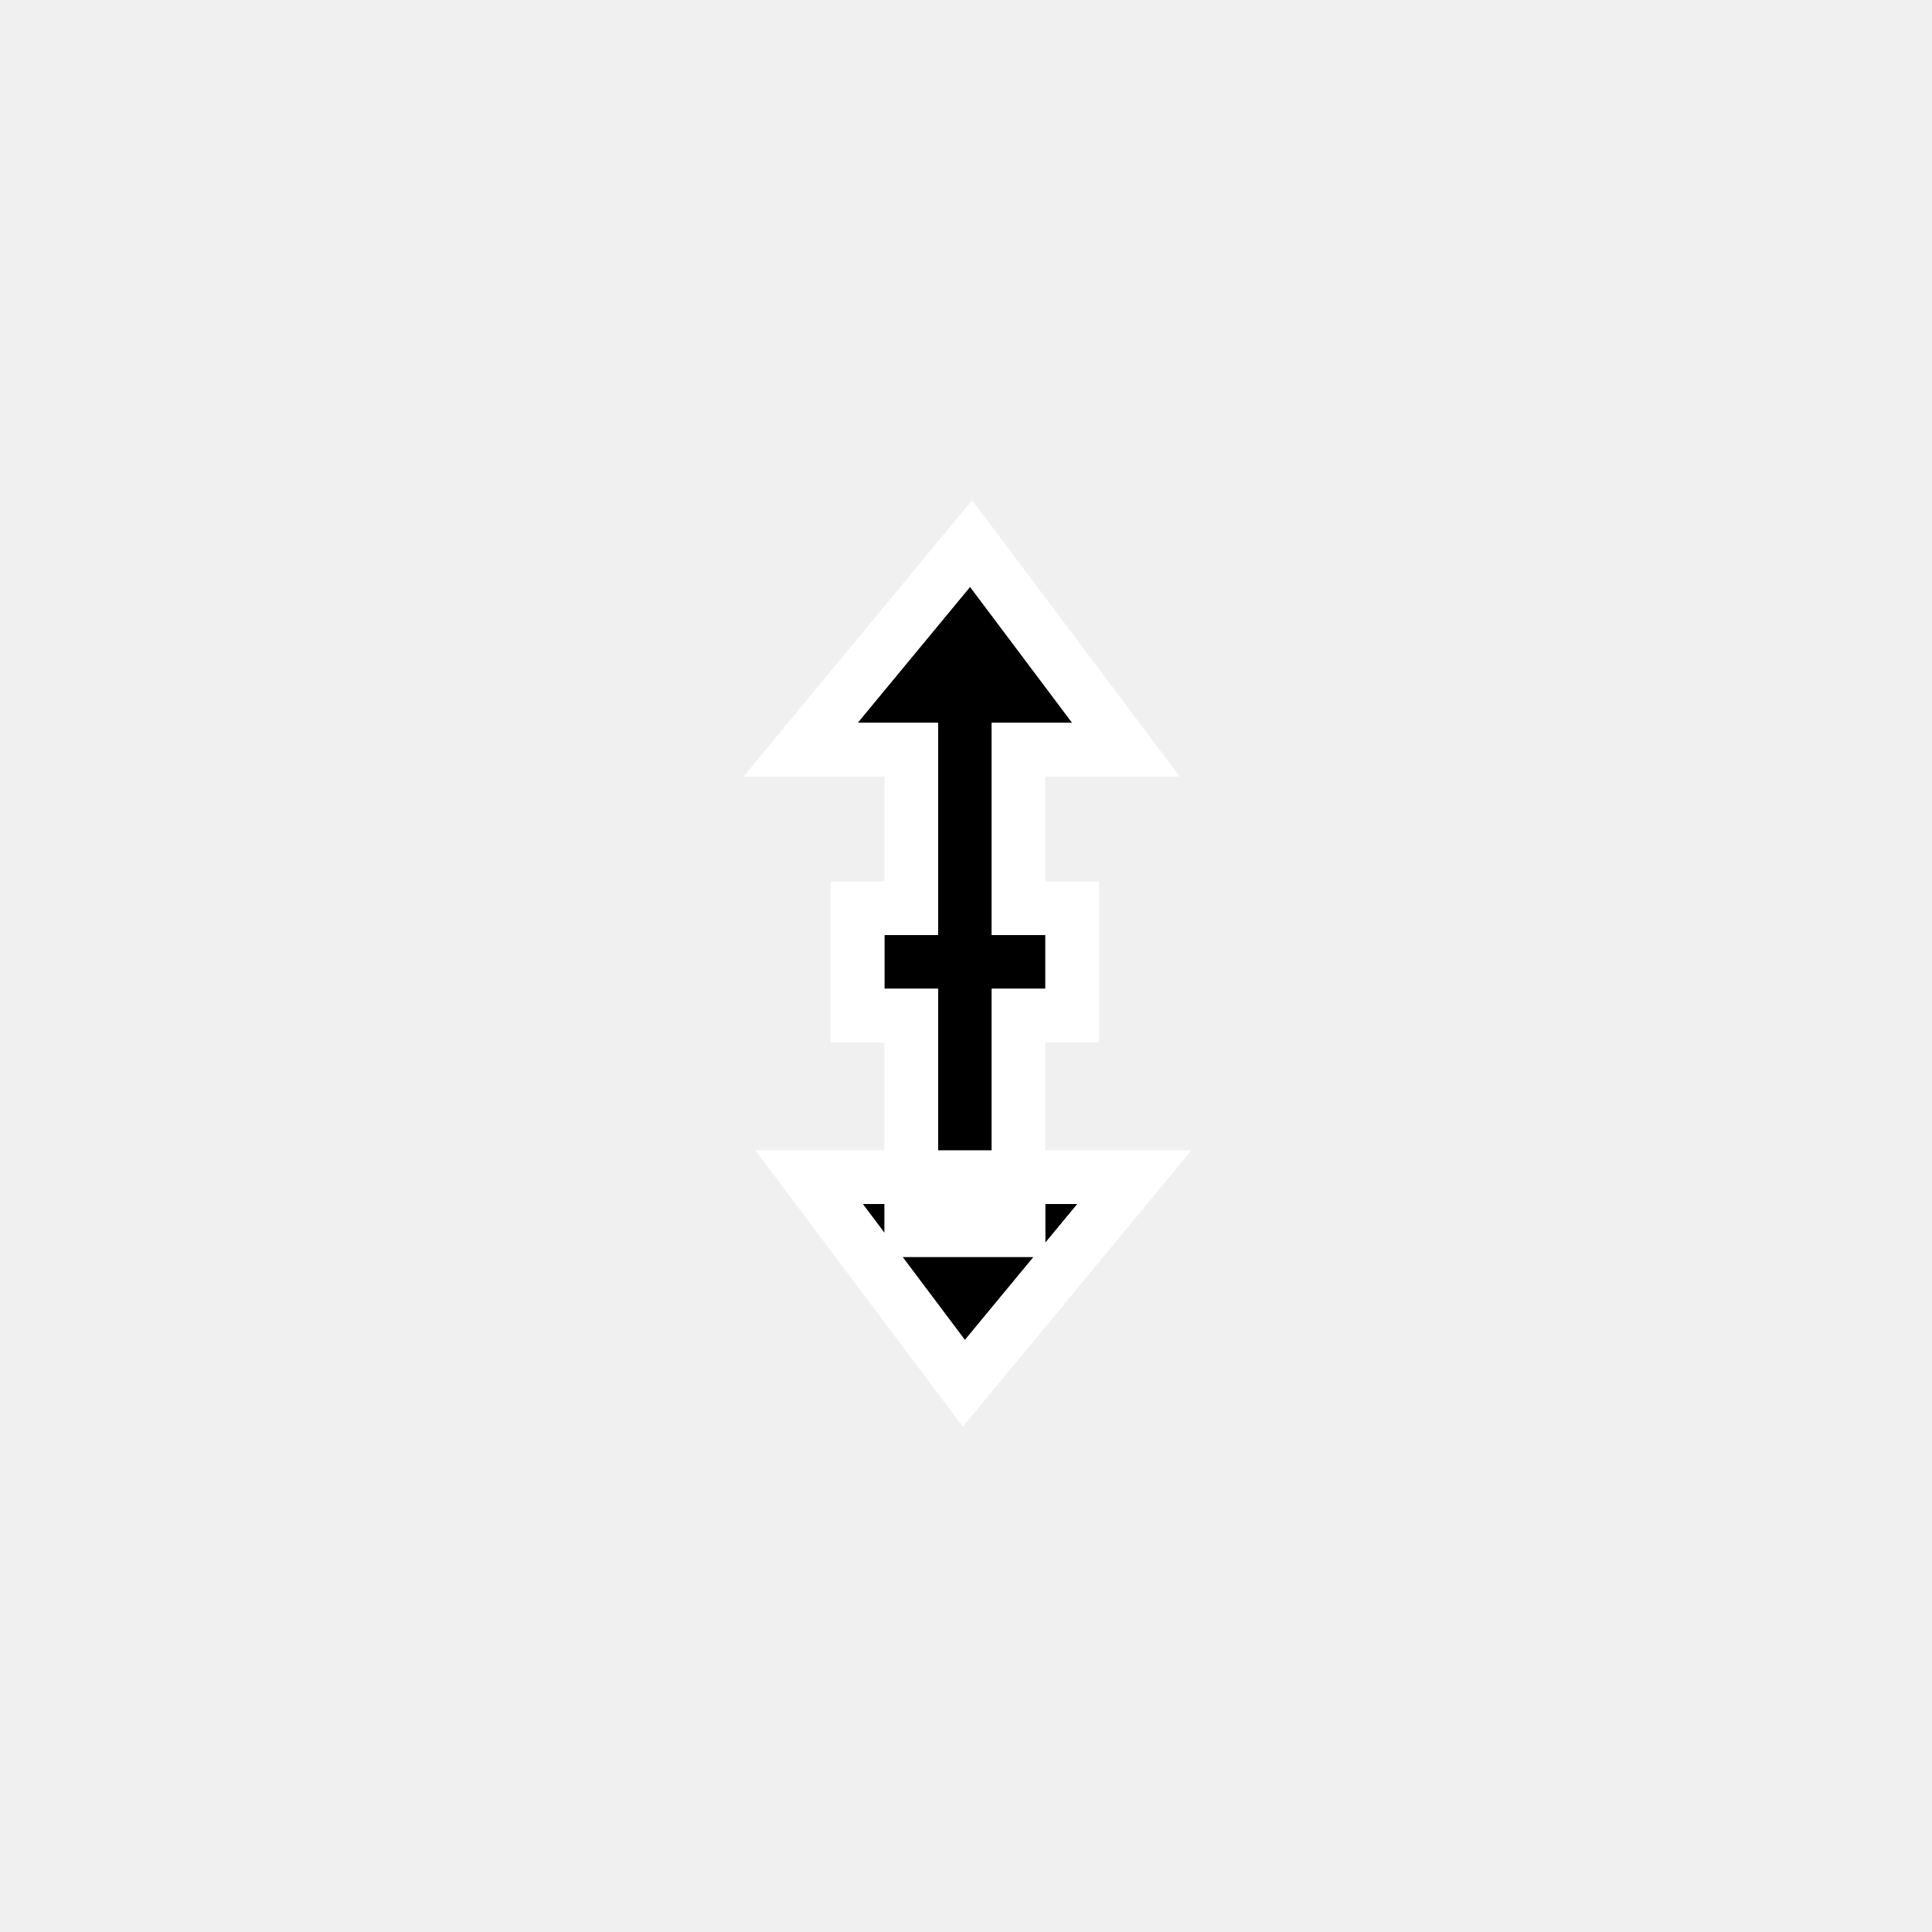
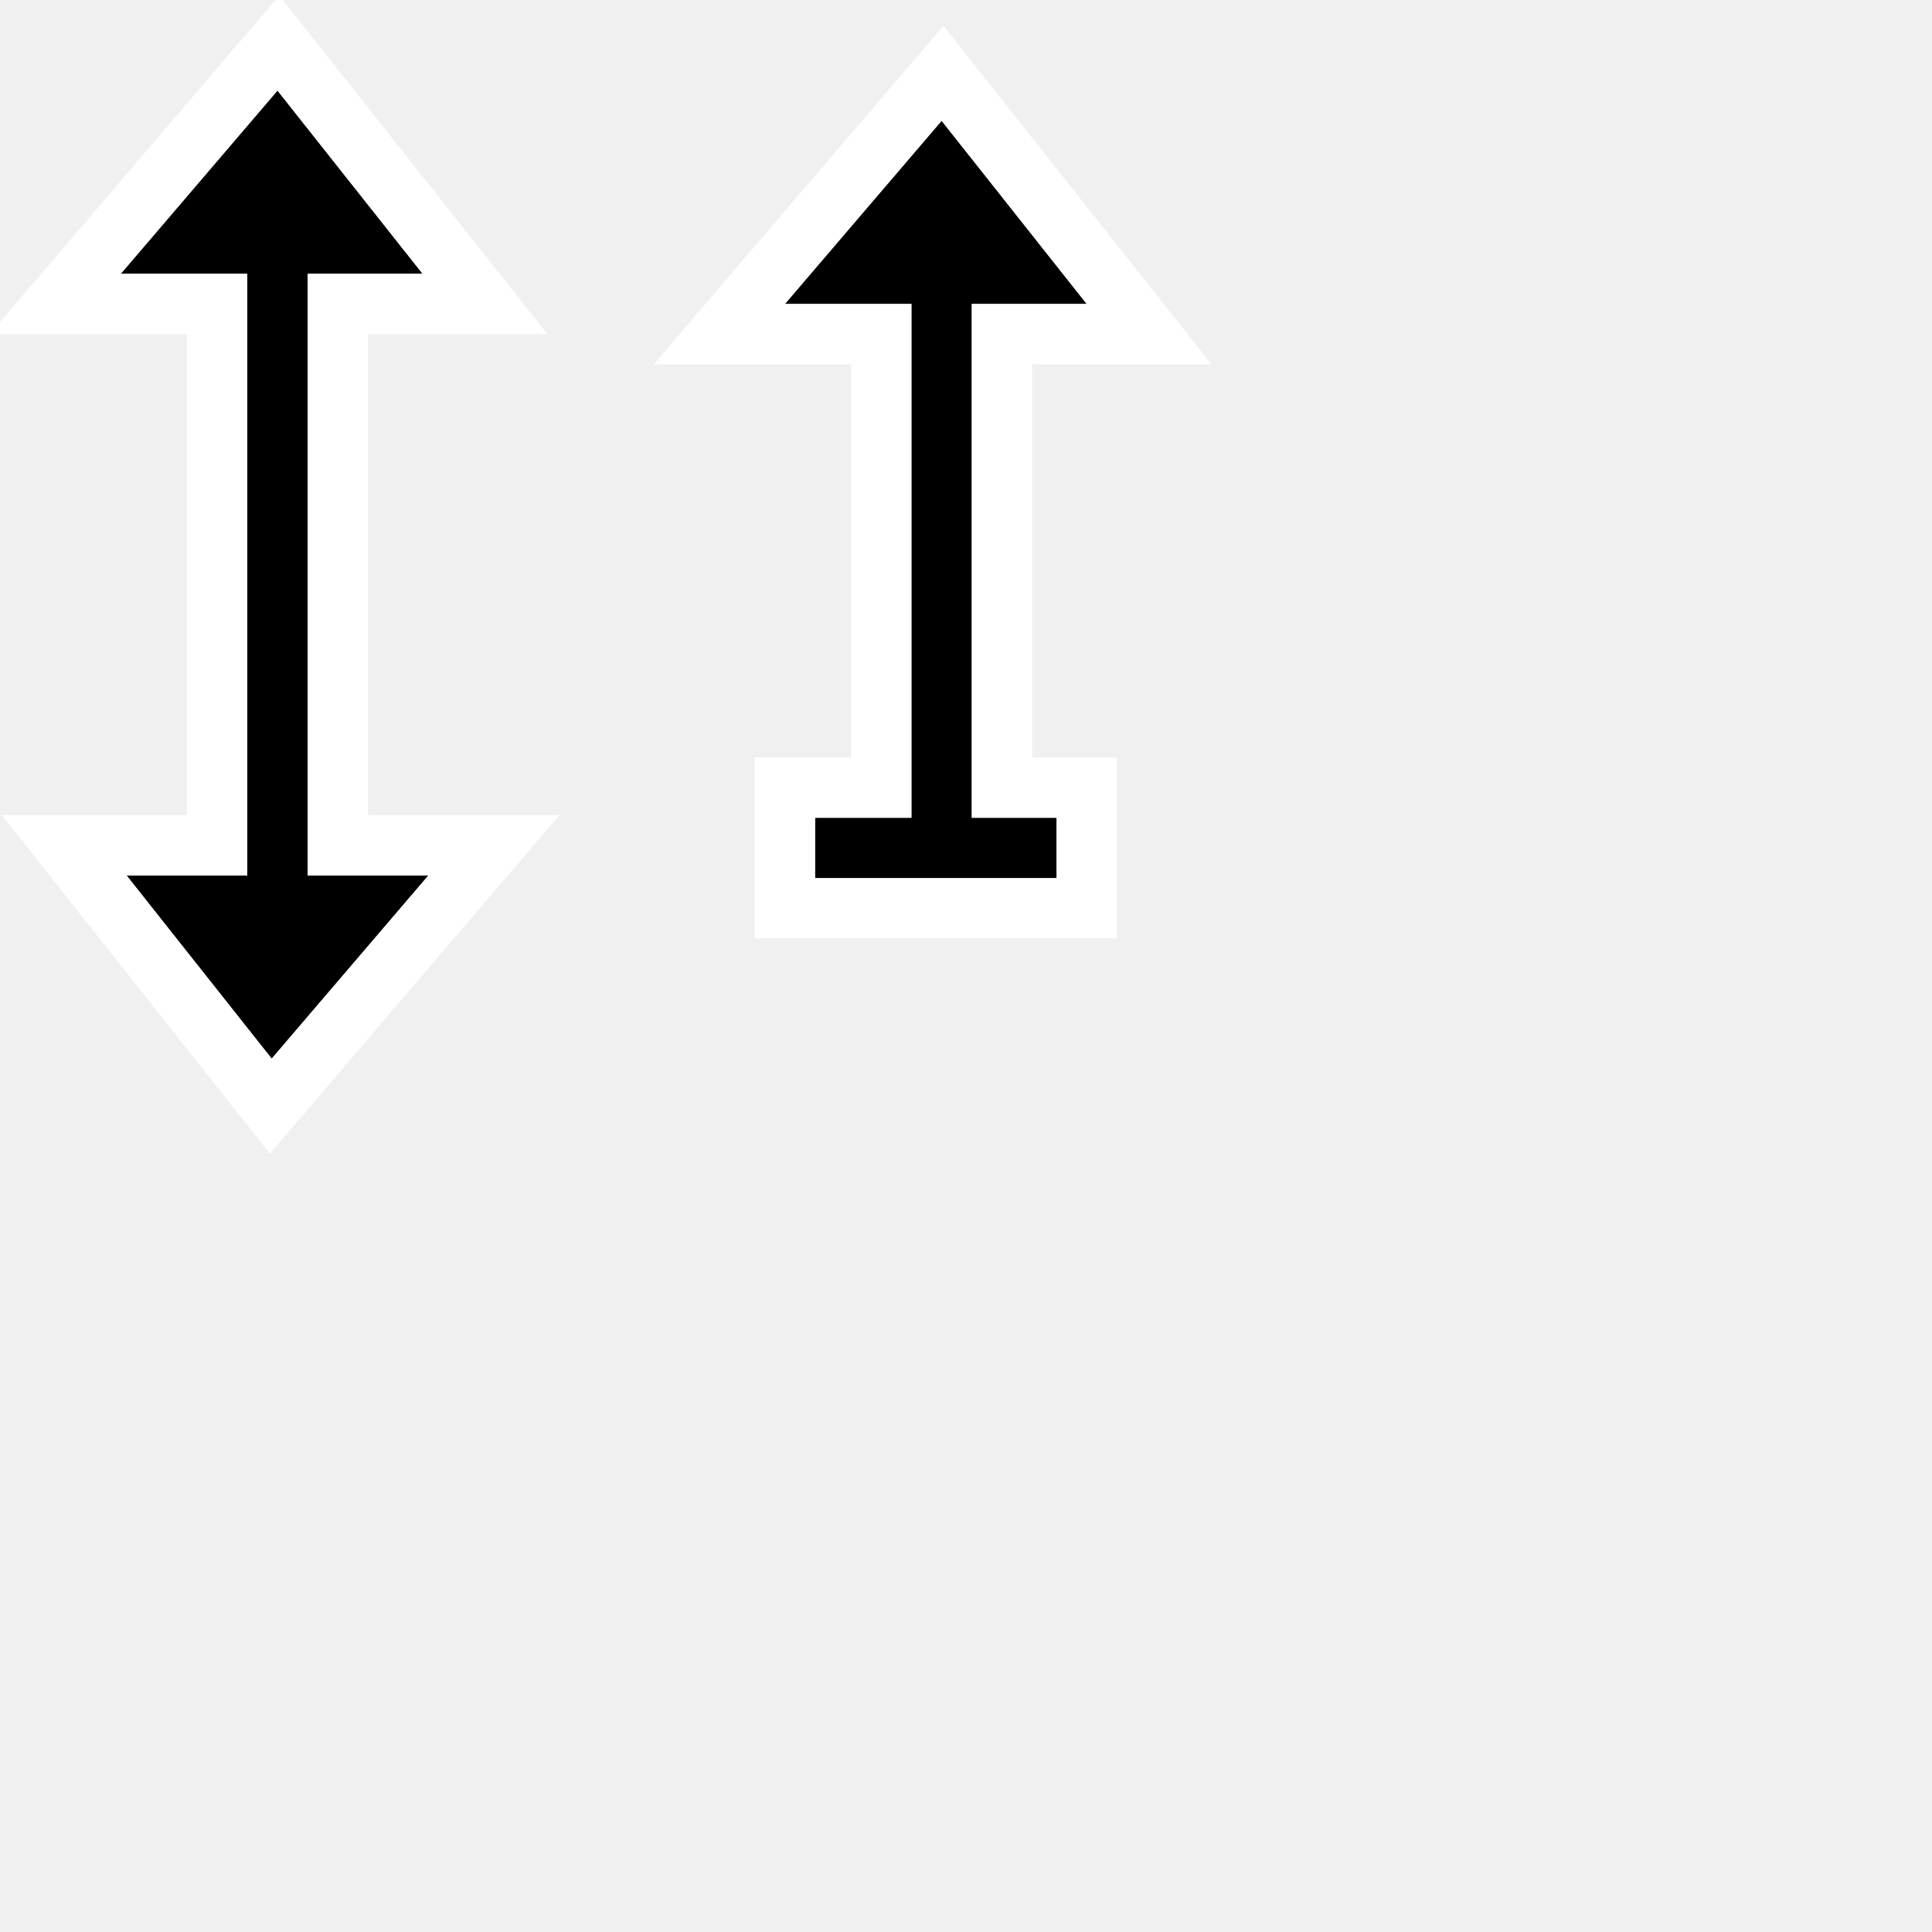
- <svg xmlns="http://www.w3.org/2000/svg" xmlns:xlink="http://www.w3.org/1999/xlink" width="36px" height="36px" viewBox="0 0 36 36" version="1.1">
+ <svg xmlns="http://www.w3.org/2000/svg" width="32" height="32" viewBox="0 0 32 32" fill="none">
+   <g clip-path="url(#clip0_613_8)">
+     <mask id="path-1-outside-1_613_8" maskUnits="userSpaceOnUse" x="-1" y="-0.465" width="11" height="20" fill="black">
+       <rect fill="white" x="-1" y="-0.465" width="11" height="20" />
+       <path fill-rule="evenodd" clip-rule="evenodd" d="M4.596 1.5L2 4.535H4.096L4.096 14.5H2.096L4.5 17.535L7.096 14.5H5.096L5.096 4.535H7L4.596 1.5Z" />
+     </mask>
+     <path fill-rule="evenodd" clip-rule="evenodd" d="M4.596 1.5L2 4.535H4.096L4.096 14.5H2.096L4.5 17.535L7.096 14.5H5.096L5.096 4.535H7L4.596 1.5Z" fill="black" />
+     <path d="M2 4.535L1.24 3.885L-0.172 5.535H2V4.535ZM4.596 1.5L5.38 0.879L4.626 -0.073L3.836 0.85L4.596 1.5ZM4.096 4.535H5.096V3.535H4.096V4.535ZM4.096 14.5V15.5H5.096V14.5H4.096ZM2.096 14.5L2.096 13.5H0.029L1.312 15.121L2.096 14.5ZM4.5 17.535L3.716 18.156L4.47 19.108L5.26 18.185L4.5 17.535ZM7.096 14.5L7.856 15.15L9.268 13.5H7.096V14.5ZM5.096 14.5H4.096V15.5H5.096V14.5ZM5.096 4.535V3.535H4.096V4.535H5.096ZM7 4.535V5.535H9.068L7.784 3.914L7 4.535ZM2.76 5.185L5.356 2.15L3.836 0.85L1.24 3.885L2.76 5.185ZM4.096 3.535H2V5.535H4.096V3.535ZM3.096 4.535L3.096 14.5H5.096L5.096 4.535H3.096ZM4.096 13.5H2.096L2.096 15.5H4.096V13.5ZM1.312 15.121L3.716 18.156L5.284 16.914L2.88 13.879L1.312 15.121ZM5.26 18.185L7.856 15.15L6.336 13.85L3.74 16.885L5.26 18.185ZM7.096 13.5H5.096V15.5H7.096V13.5ZM6.096 14.5L6.096 4.535H4.096L4.096 14.5H6.096ZM7 3.535H5.096V5.535H7V3.535ZM3.812 2.121L6.216 5.156L7.784 3.914L5.38 0.879L3.812 2.121Z" fill="white" mask="url(#path-1-outside-1_613_8)" />
+     <mask id="path-3-outside-2_613_8" maskUnits="userSpaceOnUse" x="10" y="-0.455" width="11" height="16" fill="black">
+       <rect fill="white" x="10" y="-0.455" width="11" height="16" />
+       <path fill-rule="evenodd" clip-rule="evenodd" d="M15.596 2L13 5.035L15.096 5.035L15.096 13.545L13.5 13.545L13.5 14.545L15.096 14.545L16.096 14.545L17.5 14.545L17.5 13.545L16.096 13.545L16.096 5.035L18 5.035L15.596 2Z" />
+     </mask>
+     <path fill-rule="evenodd" clip-rule="evenodd" d="M15.596 2L13 5.035L15.096 5.035L15.096 13.545L13.5 13.545L13.5 14.545L15.096 14.545L16.096 14.545L17.5 14.545L17.5 13.545L16.096 13.545L16.096 5.035L18 5.035L15.596 2Z" fill="black" />
+     <path d="M13 5.035L12.24 4.385L10.829 6.035L13 6.035L13 5.035ZM15.596 2L16.38 1.379L15.626 0.427L14.836 1.35L15.596 2ZM15.096 5.035L16.096 5.035L16.096 4.035L15.096 4.035L15.096 5.035ZM15.096 13.545L15.096 14.545L16.096 14.545L16.096 13.545L15.096 13.545ZM13.5 13.545L13.5 12.545L12.5 12.545L12.5 13.545L13.5 13.545ZM13.5 14.545L12.5 14.545L12.5 15.545L13.5 15.545L13.5 14.545ZM15.096 14.545L15.096 13.545L15.096 14.545ZM16.096 14.545L16.096 15.545L16.096 14.545ZM17.5 14.545L17.5 15.545L18.5 15.545L18.5 14.545L17.5 14.545ZM17.5 13.545L18.5 13.545L18.5 12.545L17.5 12.545L17.5 13.545ZM16.096 13.545L15.096 13.545L15.096 14.545L16.096 14.545L16.096 13.545ZM16.096 5.035L16.096 4.035L15.096 4.035L15.096 5.035L16.096 5.035ZM18 5.035L18 6.035L20.068 6.035L18.784 4.414L18 5.035ZM13.76 5.685L16.356 2.65L14.836 1.35L12.24 4.385L13.76 5.685ZM15.096 4.035L13 4.035L13 6.035L15.096 6.035L15.096 4.035ZM14.096 5.035L14.096 13.545L16.096 13.545L16.096 5.035L14.096 5.035ZM15.096 12.545L13.5 12.545L13.5 14.545L15.096 14.545L15.096 12.545ZM12.5 13.545L12.5 14.545L14.5 14.545L14.5 13.545L12.5 13.545ZM13.5 15.545L15.096 15.545L15.096 13.545L13.5 13.545L13.5 15.545ZM15.096 15.545L16.096 15.545L16.096 13.545L15.096 13.545L15.096 15.545ZM16.096 15.545L17.5 15.545L17.5 13.545L16.096 13.545L16.096 15.545ZM18.5 14.545L18.5 13.545L16.5 13.545L16.5 14.545L18.5 14.545ZM17.5 12.545L16.096 12.545L16.096 14.545L17.5 14.545L17.5 12.545ZM17.096 13.545L17.096 5.035L15.096 5.035L15.096 13.545L17.096 13.545ZM18 4.035L16.096 4.035L16.096 6.035L18 6.035L18 4.035ZM14.812 2.621L17.216 5.656L18.784 4.414L16.38 1.379L14.812 2.621Z" fill="white" mask="url(#path-3-outside-2_613_8)" />
+   </g>
  <defs>
-     <path d="M17.5,17.5 L13.545,17.5 L13.545,16 L11.01,17.904 L13.545,20 L13.545,18.5 L17.5,18.5 L17.5,19.5 L18.5,19.5 L18.5,18.5 L22.5,18.5 L22.5,17.5 L18.5,17.5 L18.5,16.5 L17.5,16.5 L17.5,17.5 Z M22.51,15.904 L25.045,18 L22.51,19.904 L22.51,15.904 Z" id="path-1" />
+     <clipPath id="clip0_613_8">
+       <rect width="32" height="32" fill="white" />
+     </clipPath>
  </defs>
-   <g id="Page-1" stroke="none" stroke-width="1" fill="none" fill-rule="evenodd">
-     <g id="cursor-ns-resize">
-       <g id="Combined-Shape" transform="translate(18.02768, 17.95185) rotate(90) translate(-18.02768, -17.95185) ">
-         <use fill="#000000" fill-rule="evenodd" xlink:href="#path-1" />
-         <path stroke="#FFFFFF" stroke-width="1" d="M17,17 L17,16 L19,16 L19,17 L23,17 L23,19 L19,19 L19,20 L17,20 L17,19 L14.045,19 L14.045,21.062 L10.203,17.885 L14.045,14.999 L14.045,17 L17,17 Z M22.01,14.841 L25.853,18.019 L22.01,20.905 L22.01,14.841 Z" />
-       </g>
-     </g>
-   </g>
</svg>
